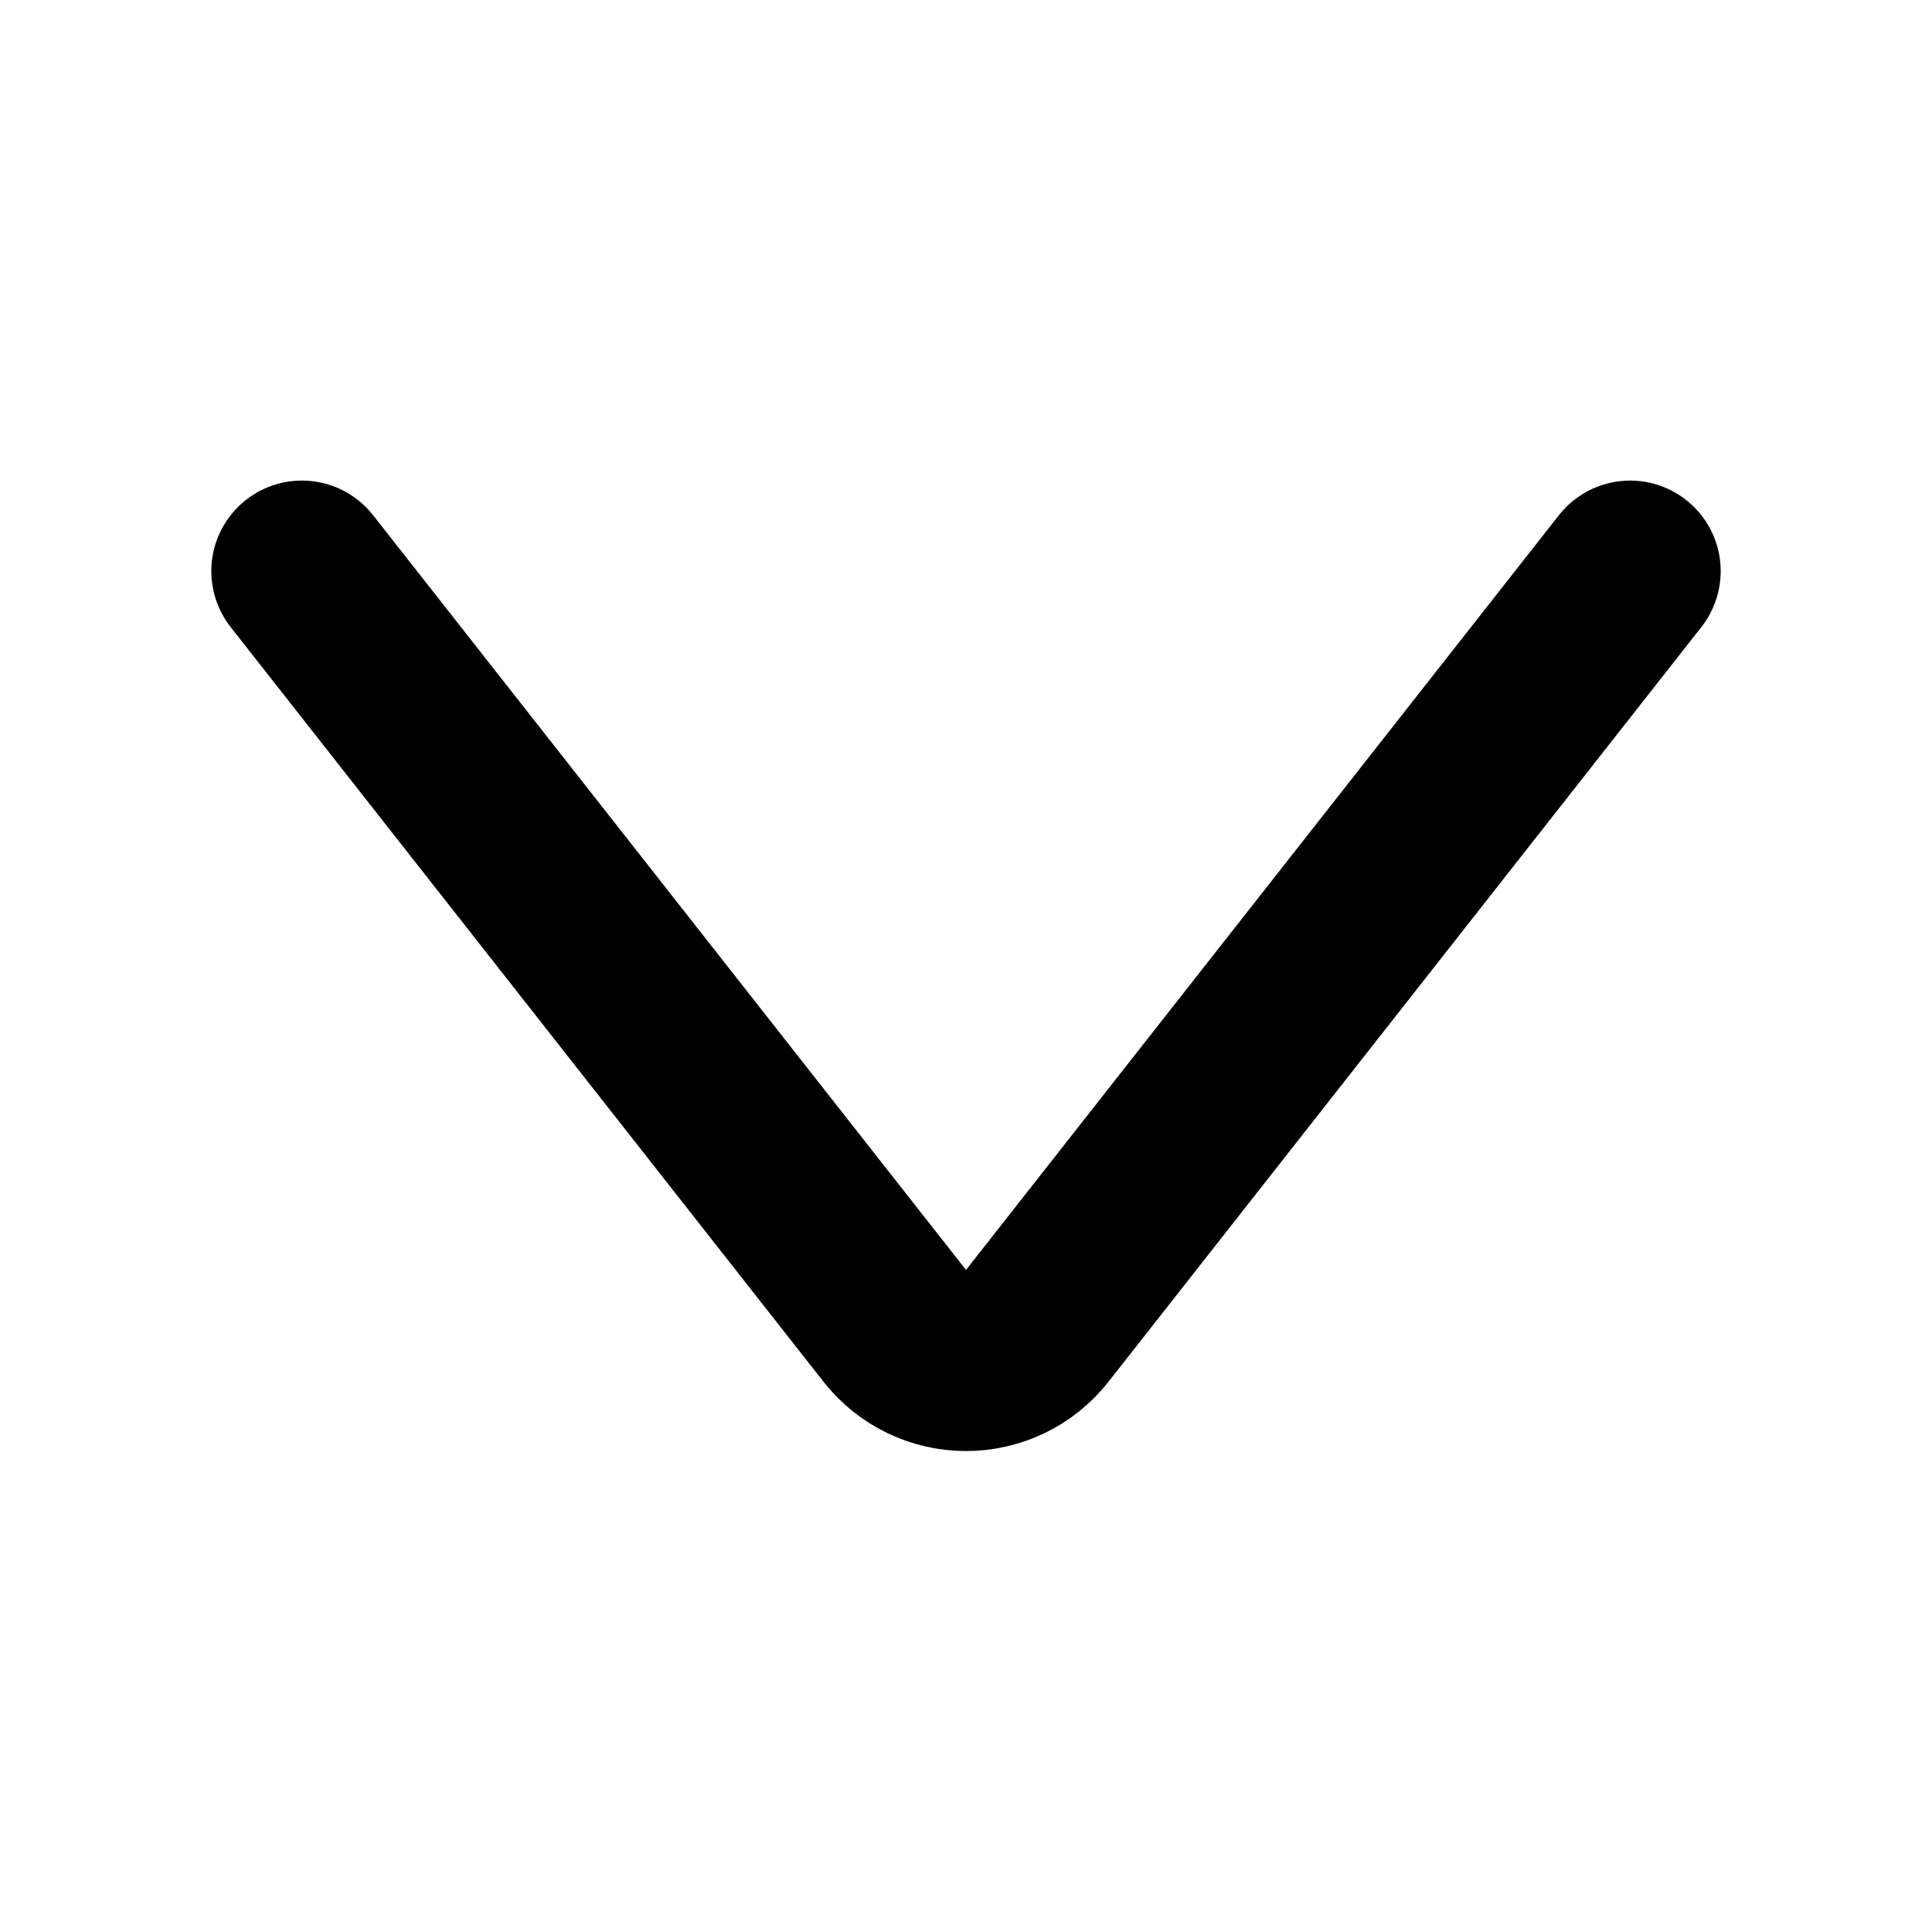
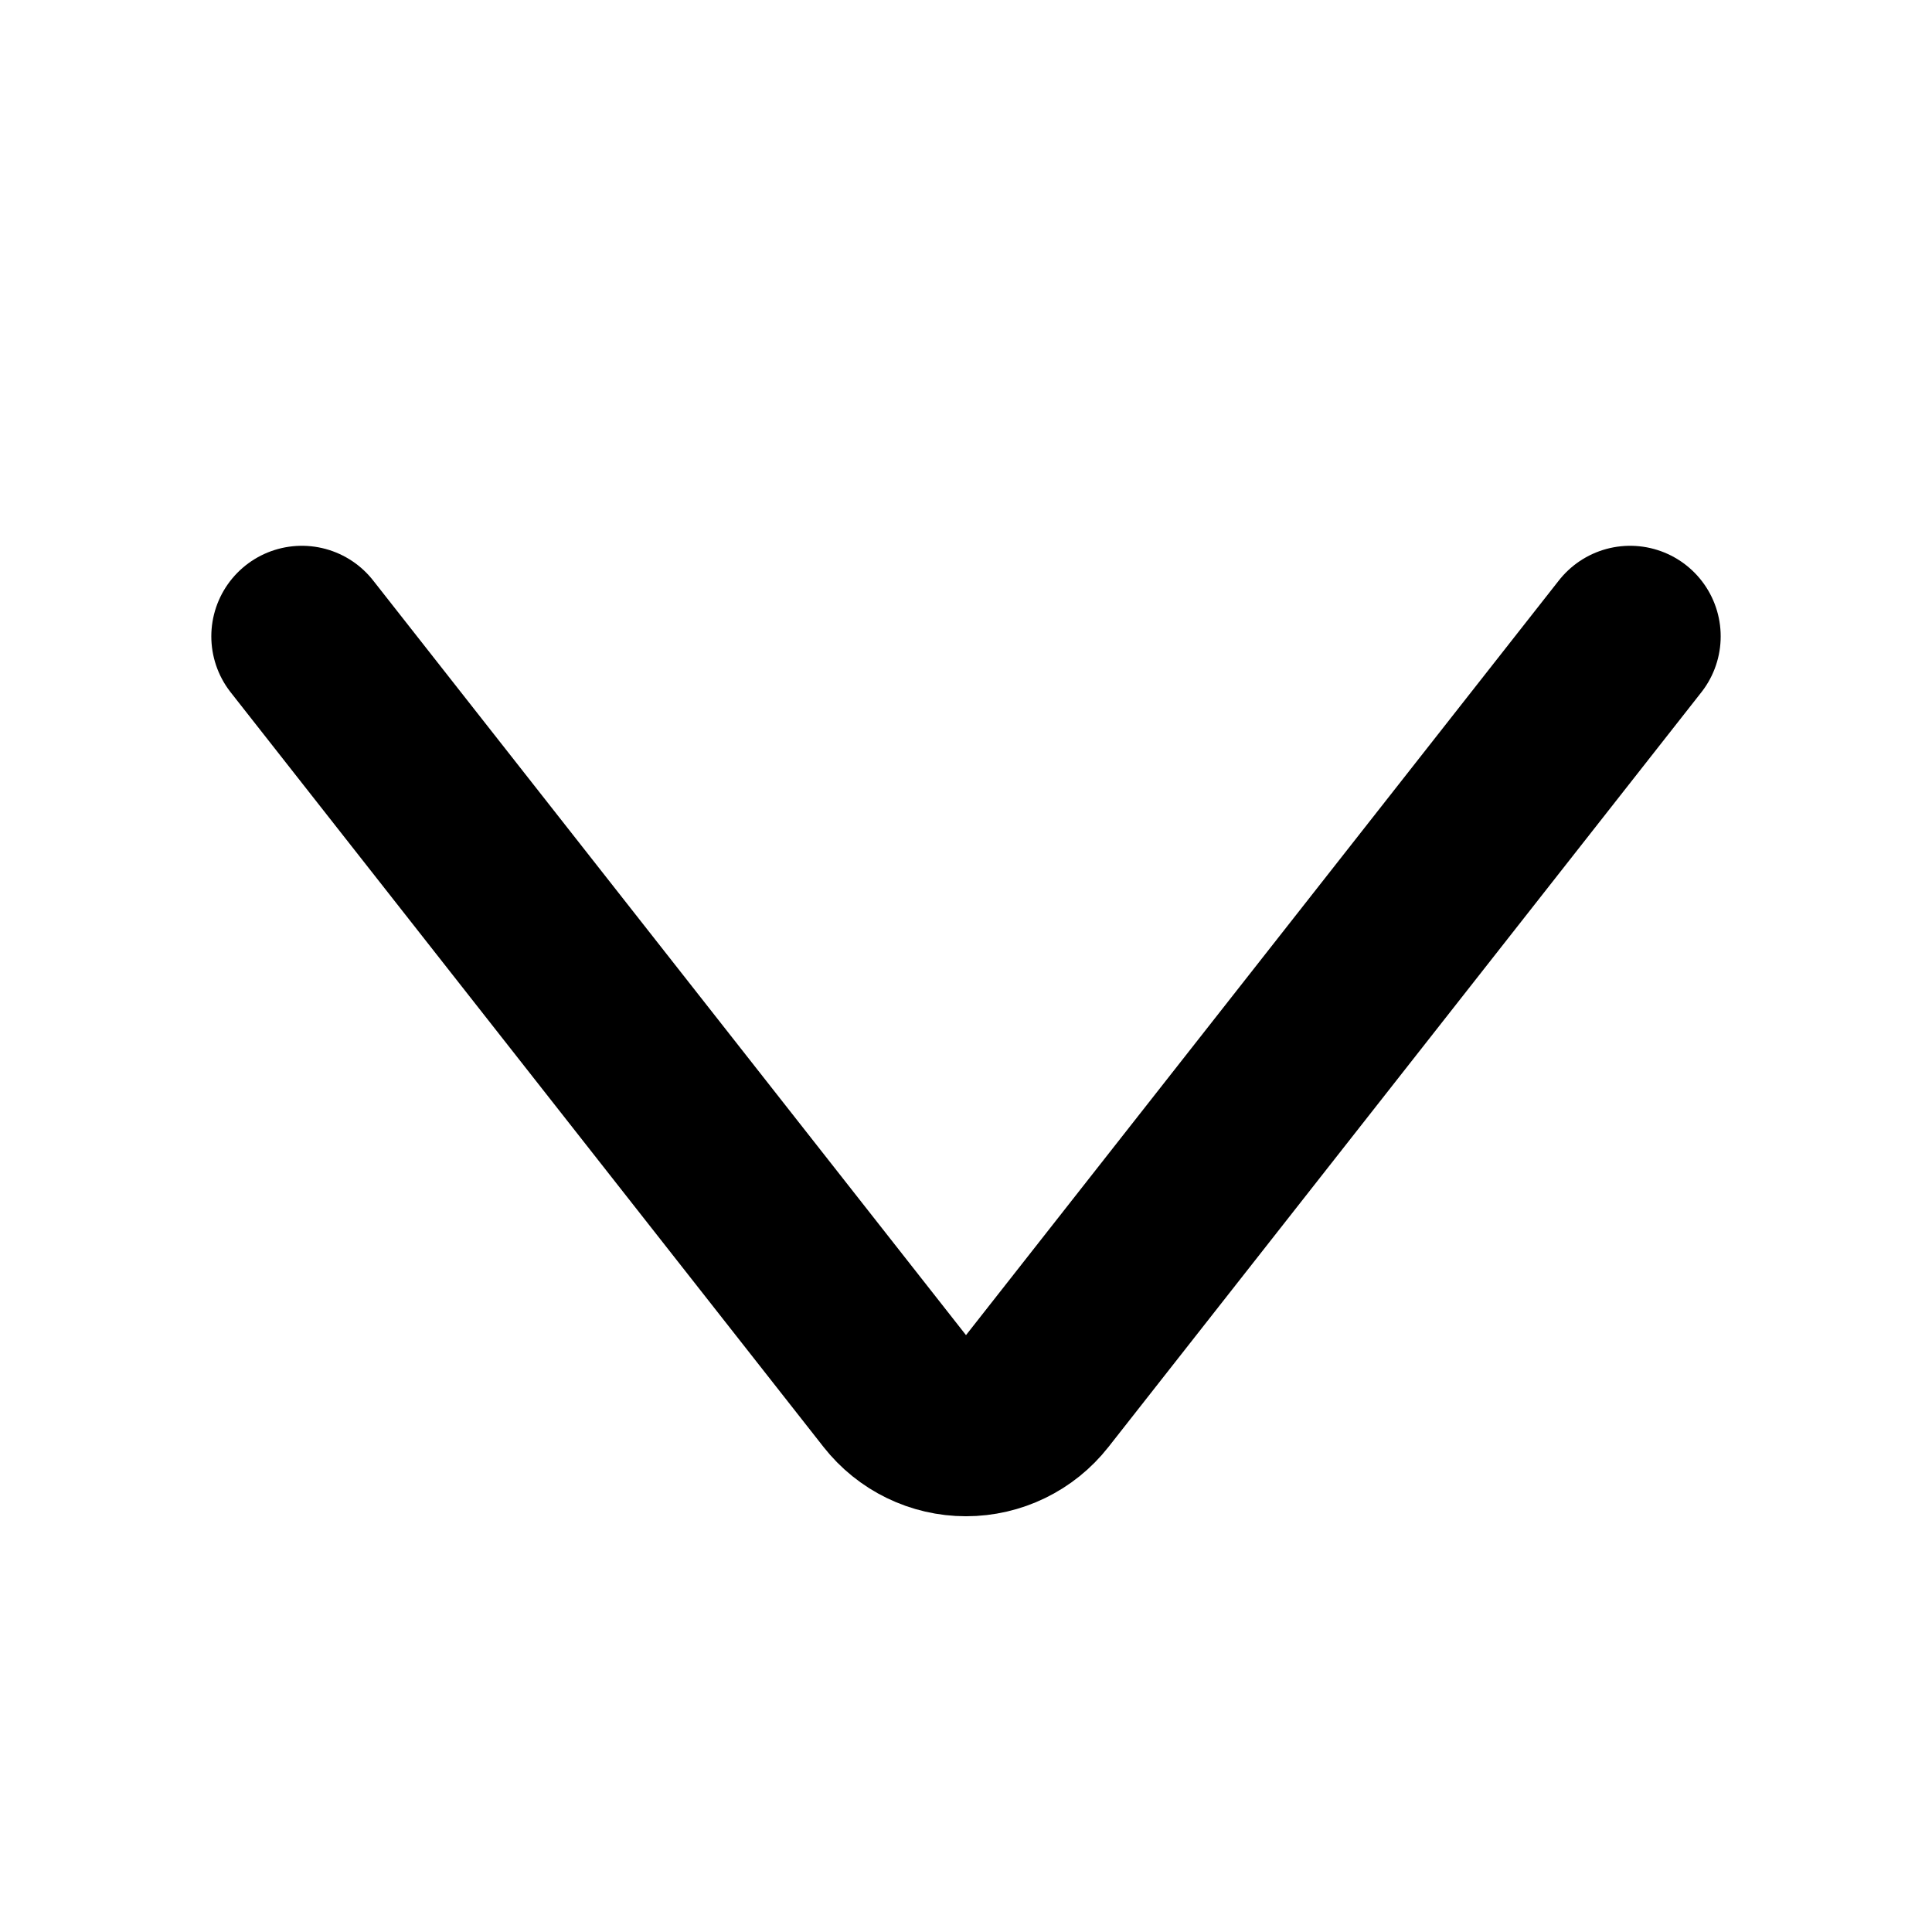
<svg xmlns="http://www.w3.org/2000/svg" viewBox="0 0 16 16" fill="none" stroke="currentColor" stroke-width="1.5" stroke-linecap="round" stroke-linejoin="round">
-   <path d="M2.5 4.73L7.41 10.98A0.75 0.75 0 0 0 8.59 10.98L13.5 4.73" />
+   <path d="M2.5 5.27L7.41 11.52A0.75 0.75 0 0 0 8.59 11.52L13.5 5.27" />
</svg>
